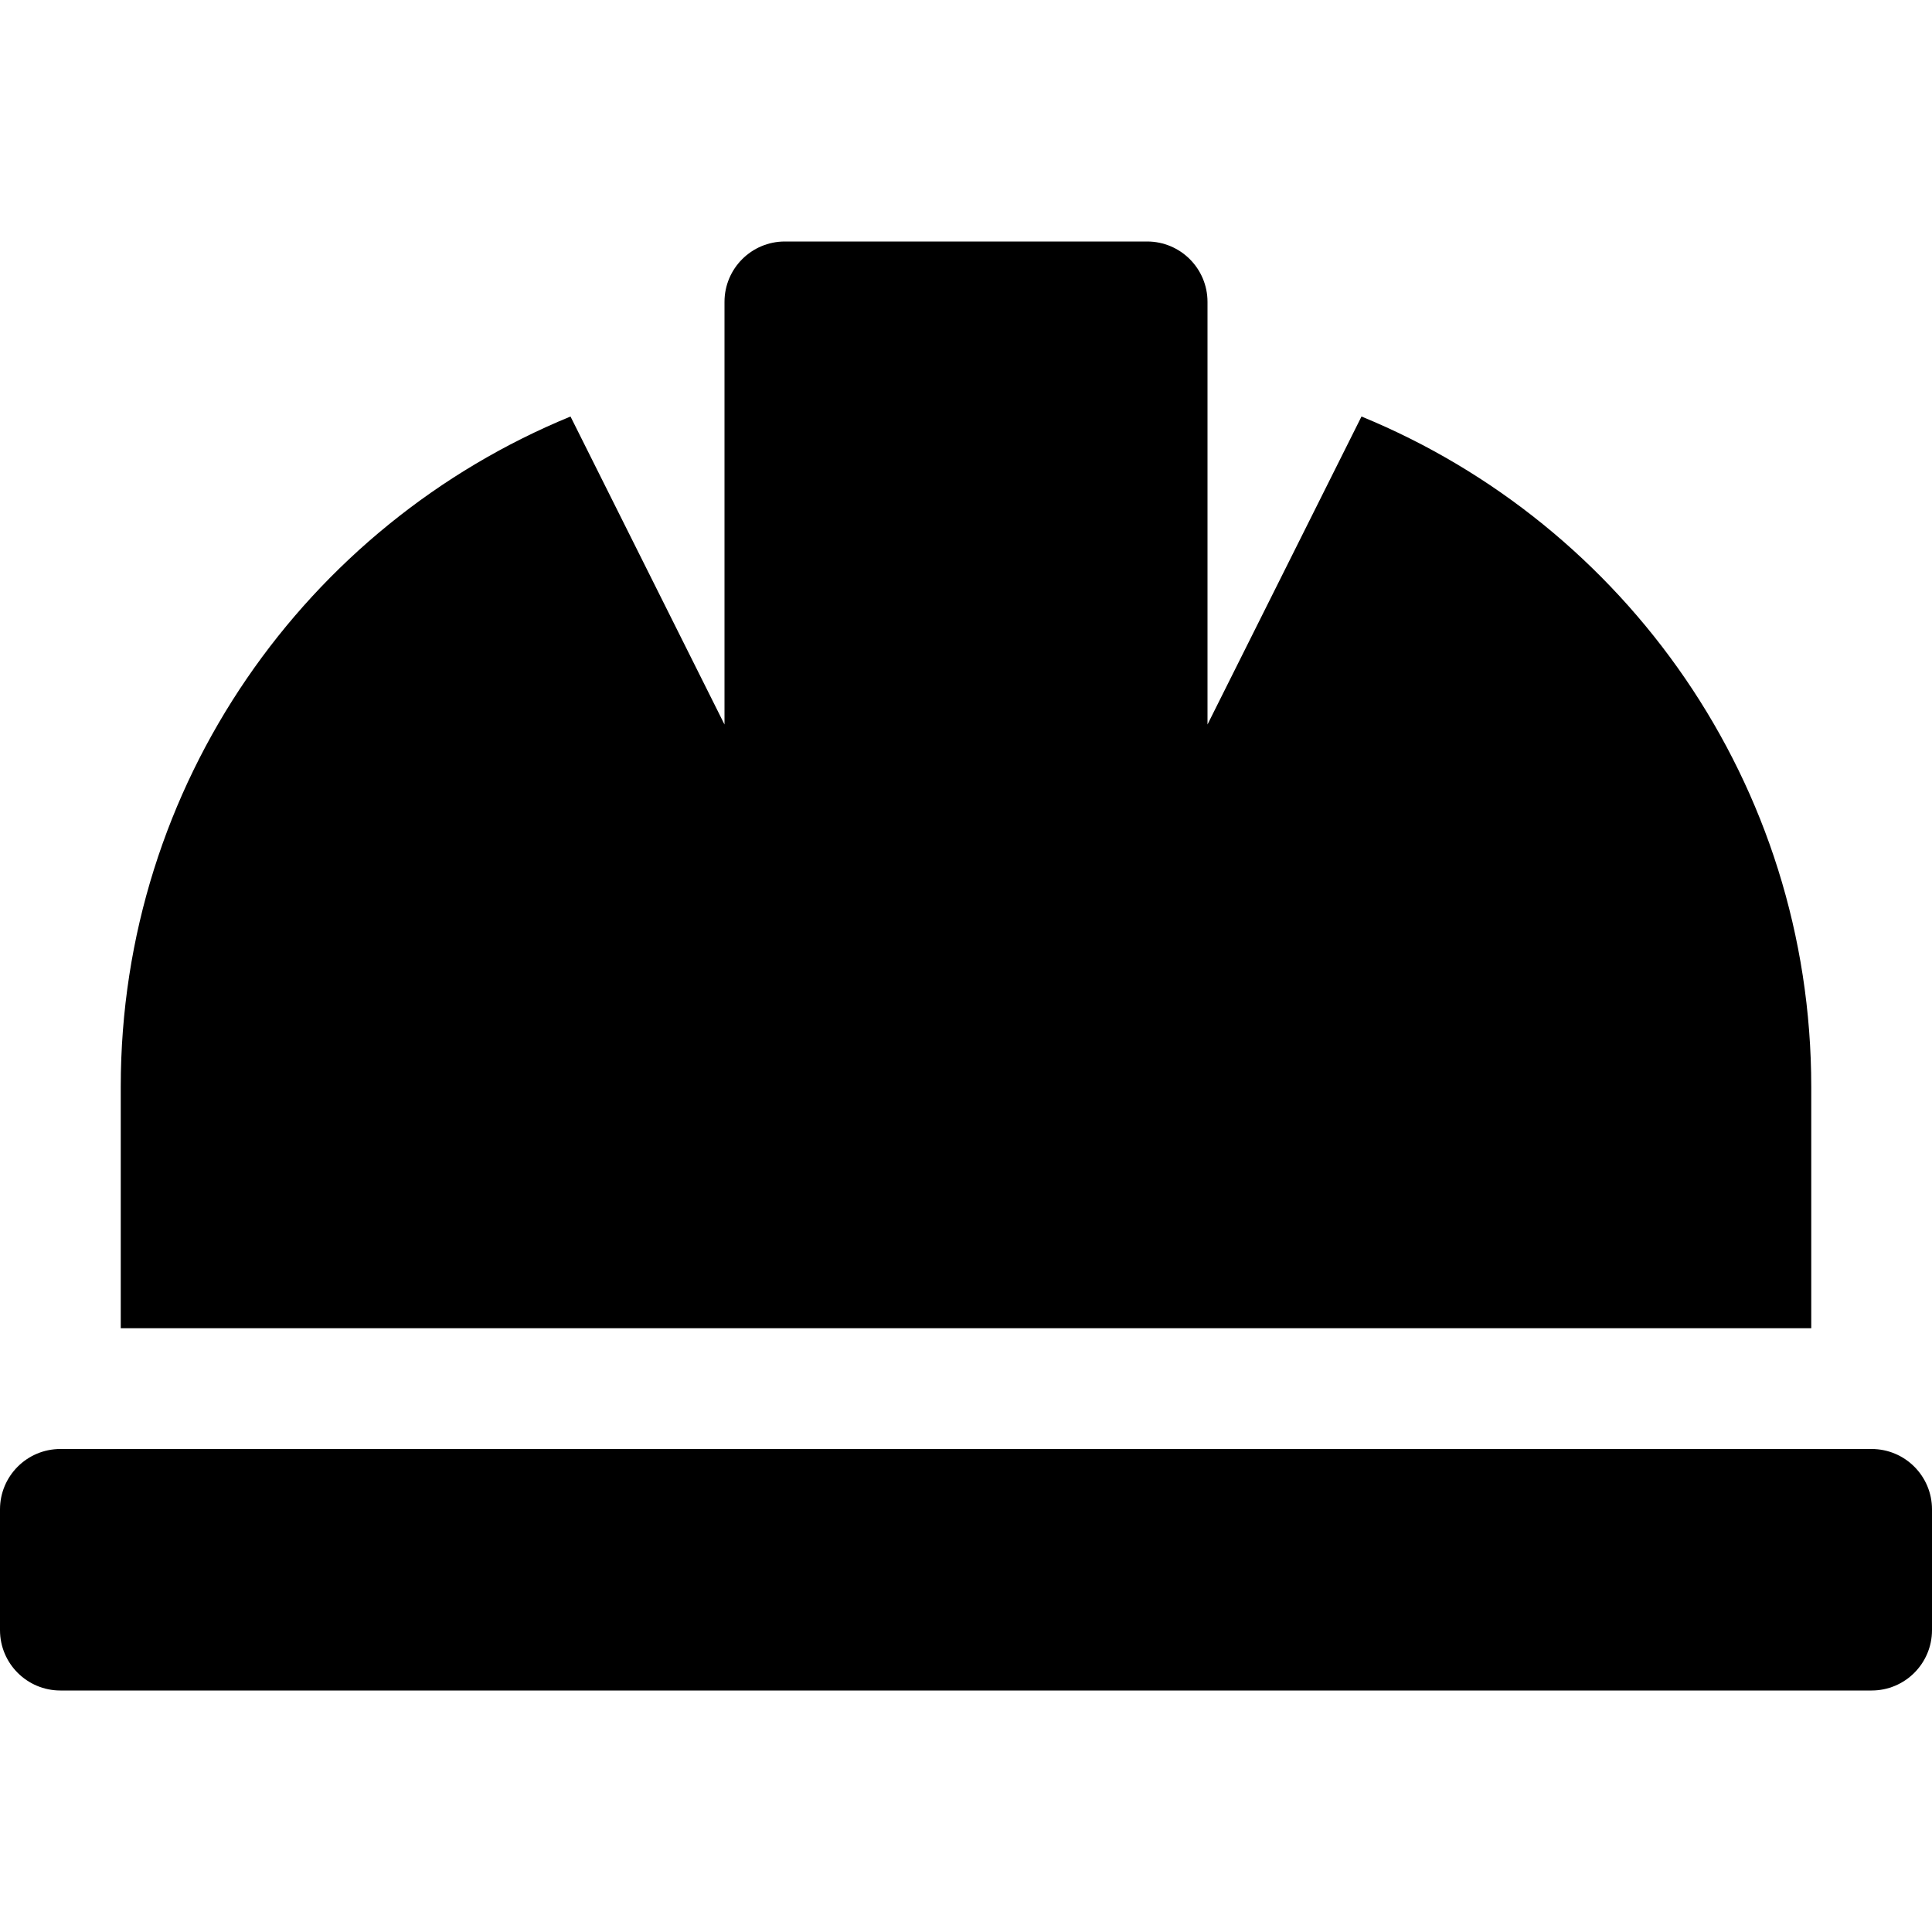
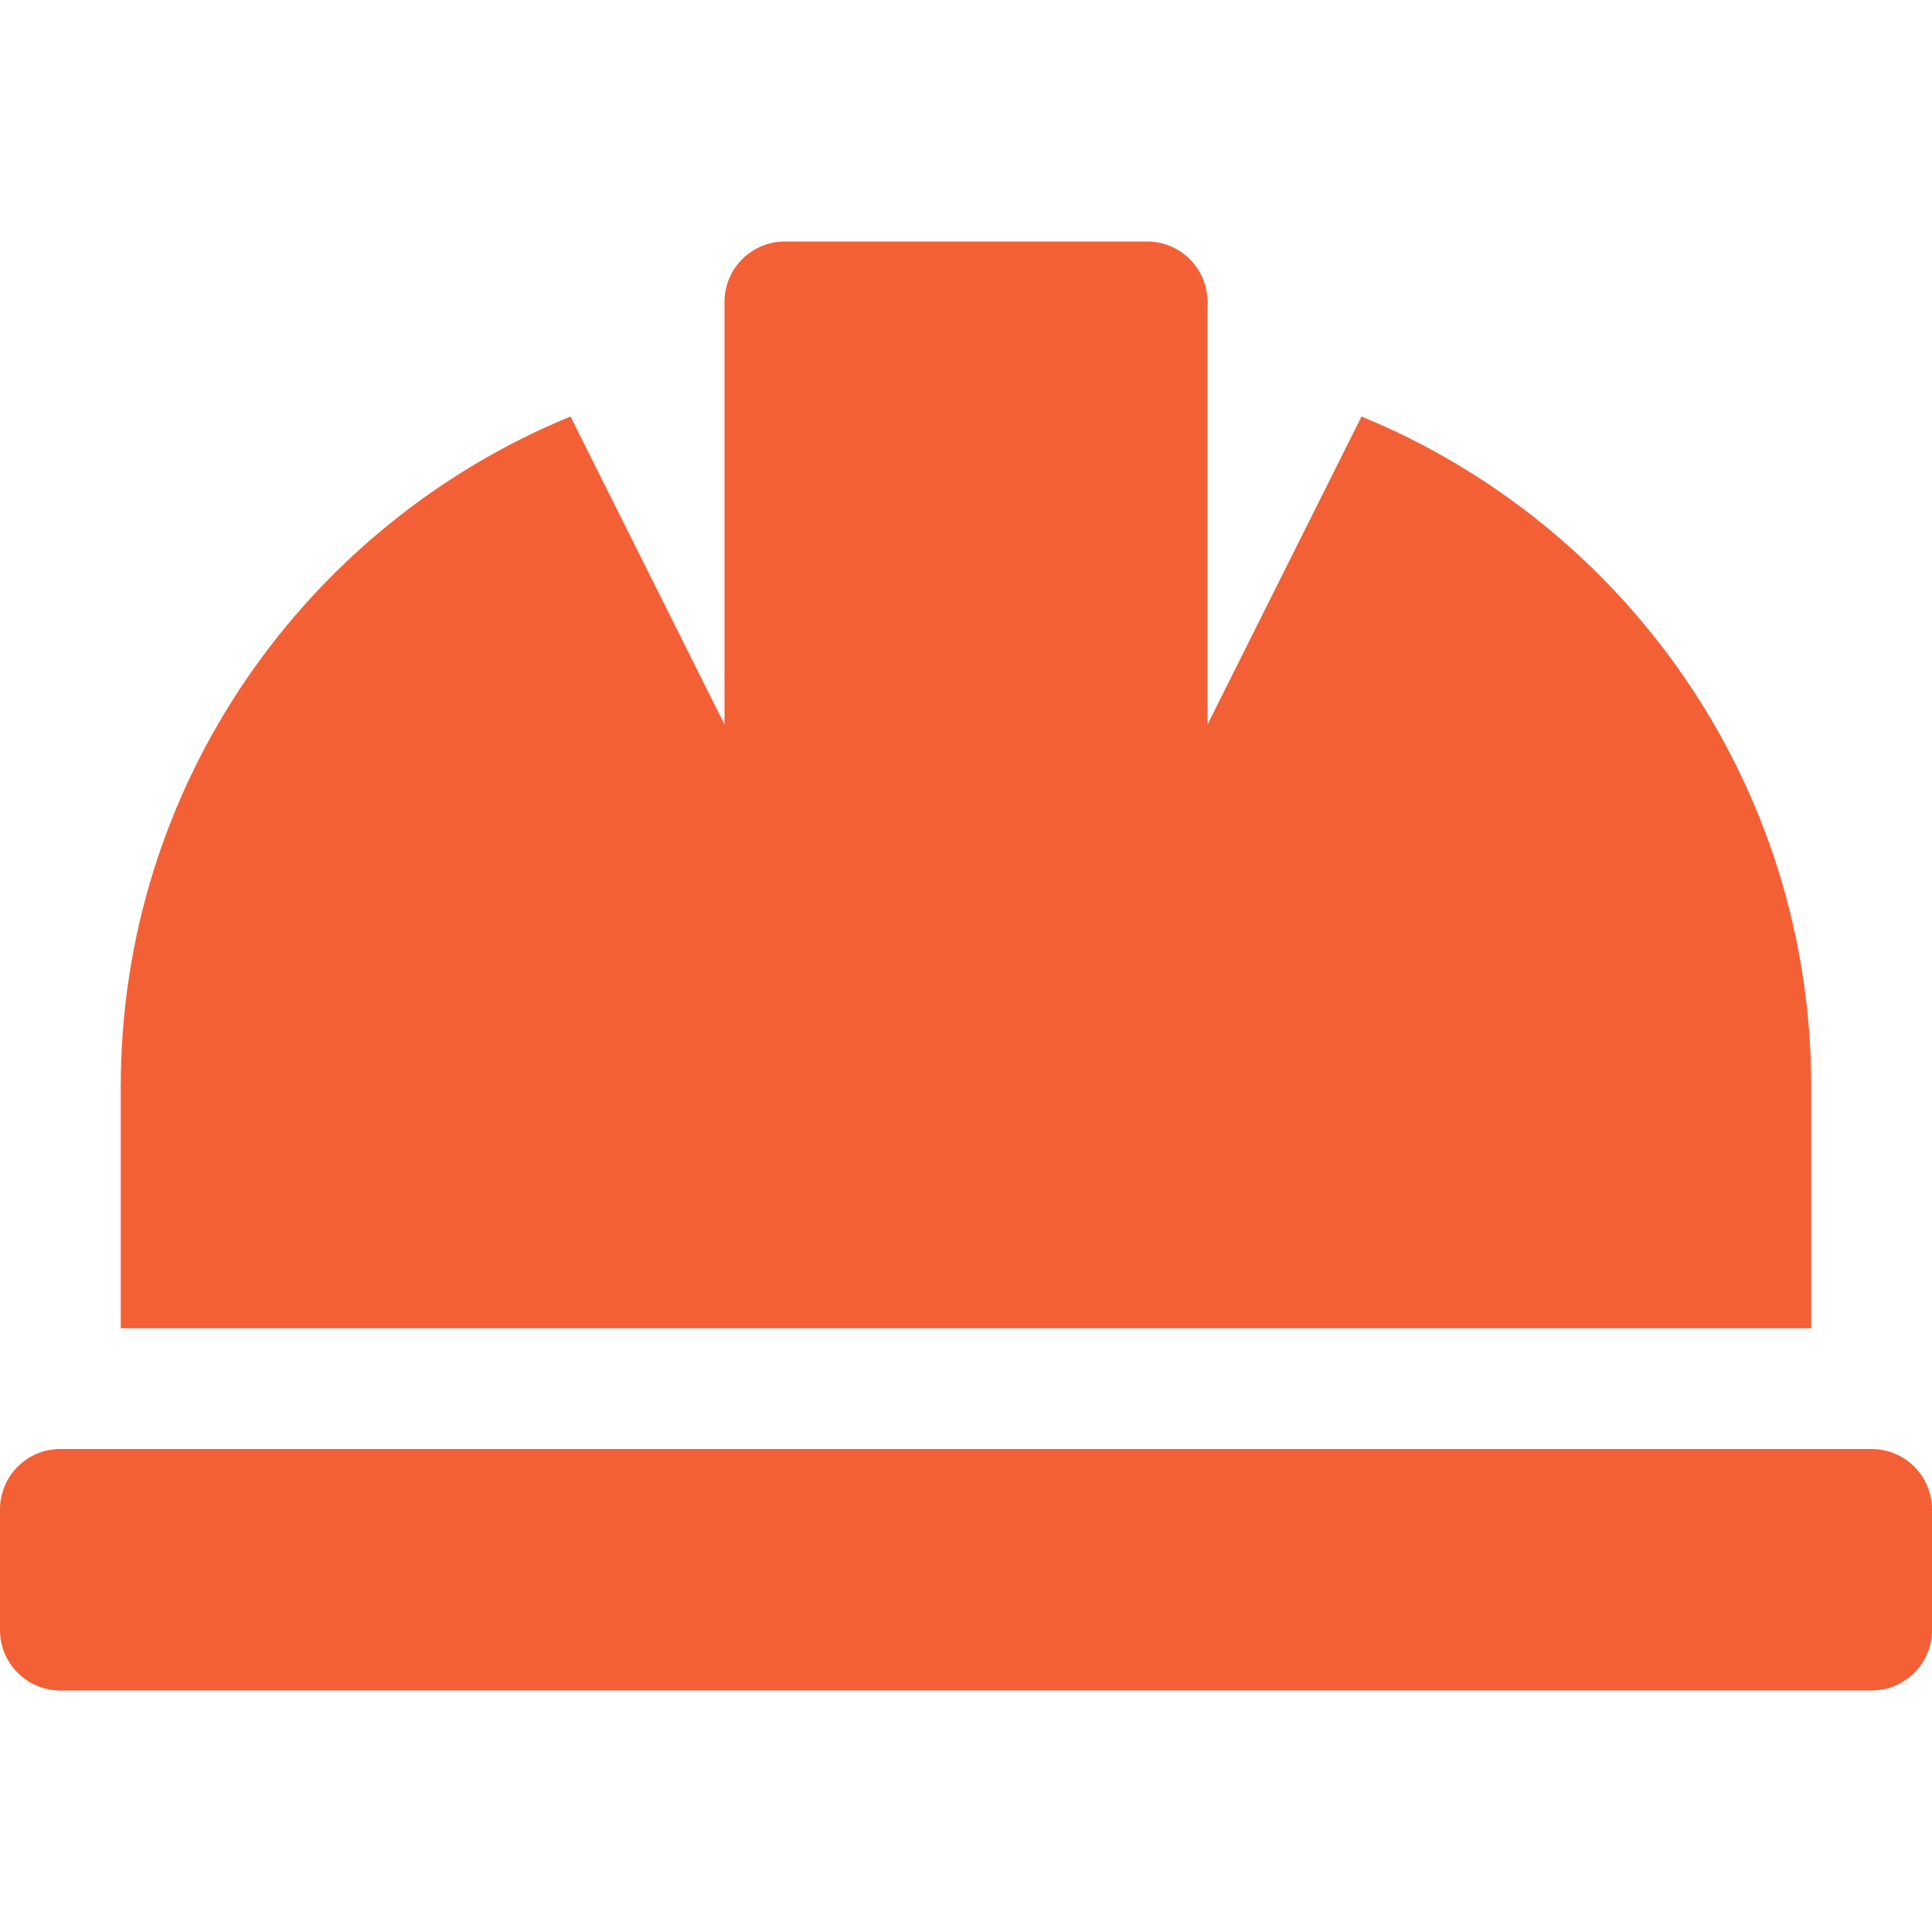
<svg xmlns="http://www.w3.org/2000/svg" aria-hidden="true" focusable="false" data-prefix="fas" data-icon="hard-hat" class="svg-inline--fa fa-hard-hat fa-w-16" role="img" viewBox="0 0 512 512">
-   <path fill="currentColor" d="M480 288c0-80.25-49.28-148.92-119.19-177.62L320 192V80a16 16 0 0 0-16-16h-96a16 16 0 0 0-16 16v112l-40.81-81.62C81.28 139.08 32 207.75 32 288v64h448zm16 96H16a16 16 0 0 0-16 16v32a16 16 0 0 0 16 16h480a16 16 0 0 0 16-16v-32a16 16 0 0 0-16-16z" />
+   <path fill="#F46036" d="M480 288c0-80.25-49.28-148.92-119.19-177.62L320 192V80a16 16 0 0 0-16-16h-96a16 16 0 0 0-16 16v112l-40.81-81.62C81.28 139.08 32 207.75 32 288v64h448zm16 96H16a16 16 0 0 0-16 16v32a16 16 0 0 0 16 16h480a16 16 0 0 0 16-16v-32a16 16 0 0 0-16-16z" />
</svg>
